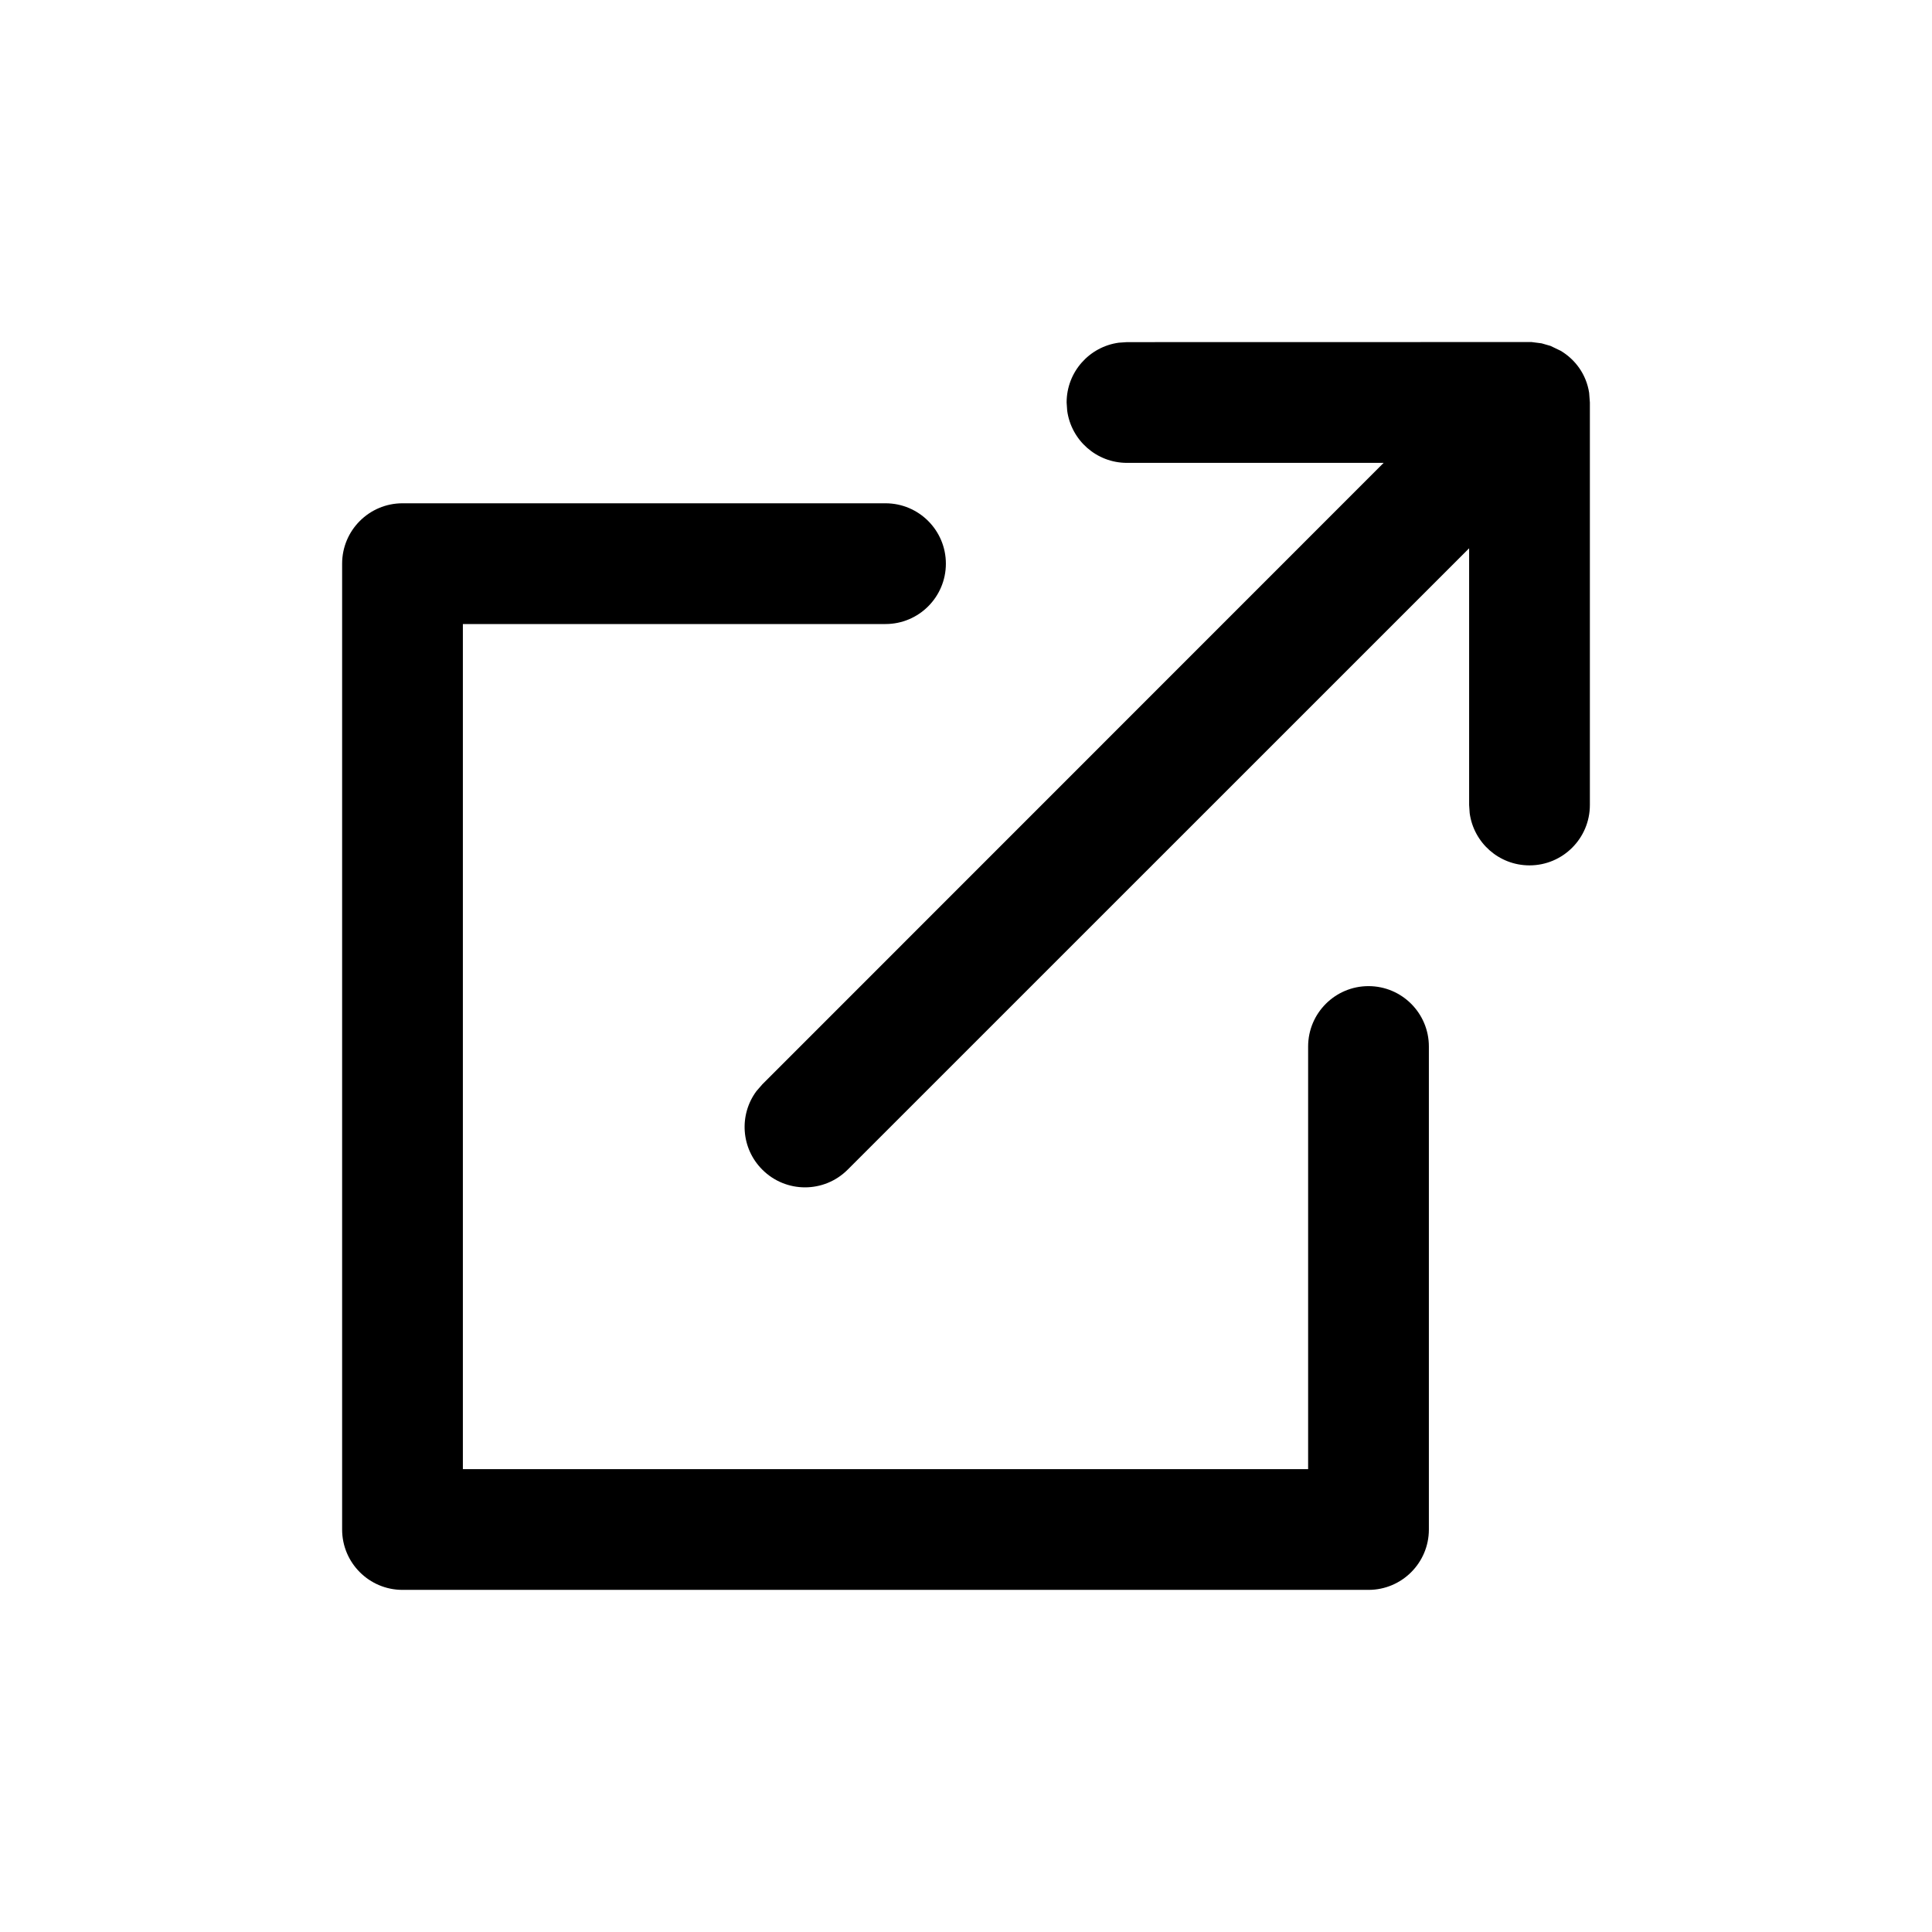
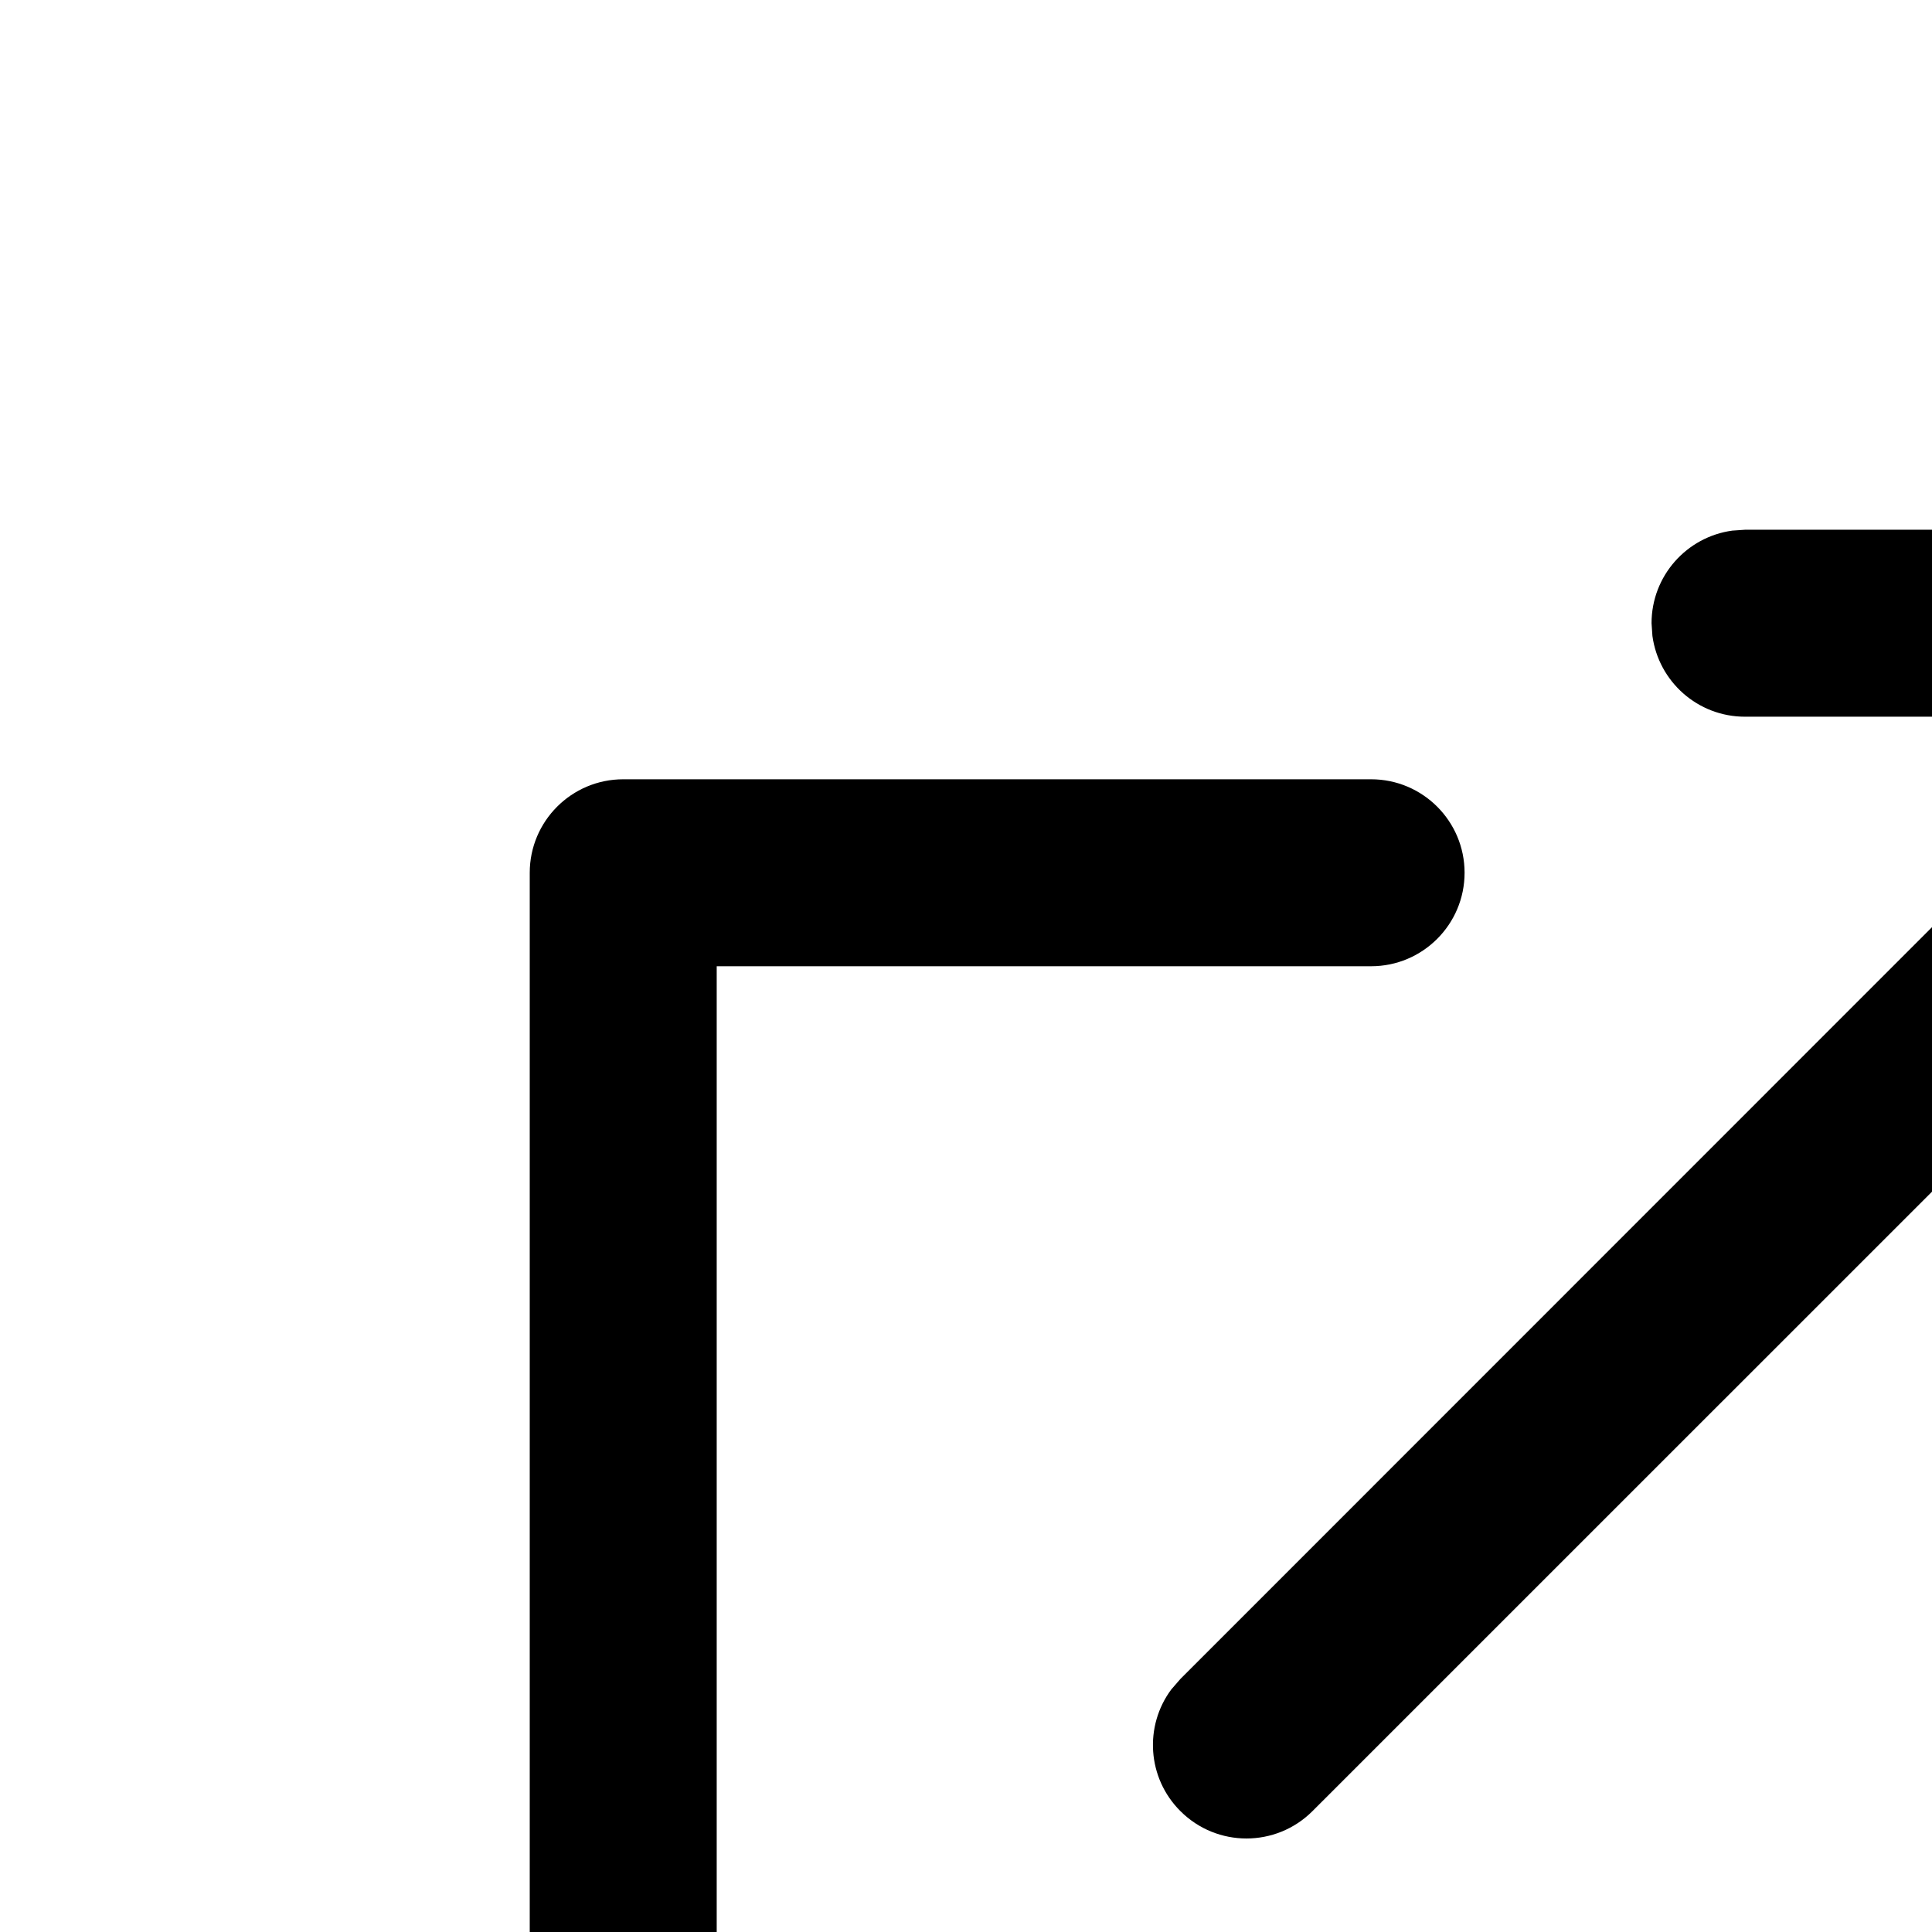
- <svg xmlns="http://www.w3.org/2000/svg" version="1.1" viewBox="0 0 24 24">
+ <svg>
  <style />
  <path d="M11,6.252 C11.414,6.252 11.75,6.588 11.75,7.002 C11.75,7.416 11.414,7.752 11,7.752 L11,7.752 L5.75,7.752 L5.75,18.25 L16.25,18.25 L16.25,13 C16.25,12.586 16.586,12.25 17,12.25 C17.414,12.25 17.75,12.586 17.75,13 L17.75,13 L17.75,19 C17.75,19.414 17.414,19.75 17,19.75 L17,19.75 L5,19.75 C4.586,19.75 4.25,19.414 4.25,19 L4.25,19 L4.25,7.002 C4.25,6.588 4.586,6.252 5,6.252 L5,6.252 Z M19.025,4.249 L19.15,4.265 L19.261,4.297 L19.388,4.358 C19.568,4.466 19.705,4.648 19.741,4.88 L19.75,5 L19.75,10 C19.75,10.414 19.414,10.75 19,10.75 C18.62,10.75 18.307,10.468 18.257,10.102 L18.25,10 L18.25,6.811 L10.53,14.53 C10.237,14.823 9.763,14.823 9.47,14.53 C9.203,14.264 9.179,13.847 9.397,13.554 L9.47,13.47 L17.188,5.75 L14,5.75 C13.62,5.75 13.307,5.468 13.257,5.102 L13.25,5 C13.25,4.62 13.532,4.307 13.898,4.257 L14,4.25 L19.025,4.249 Z" />
</svg>
